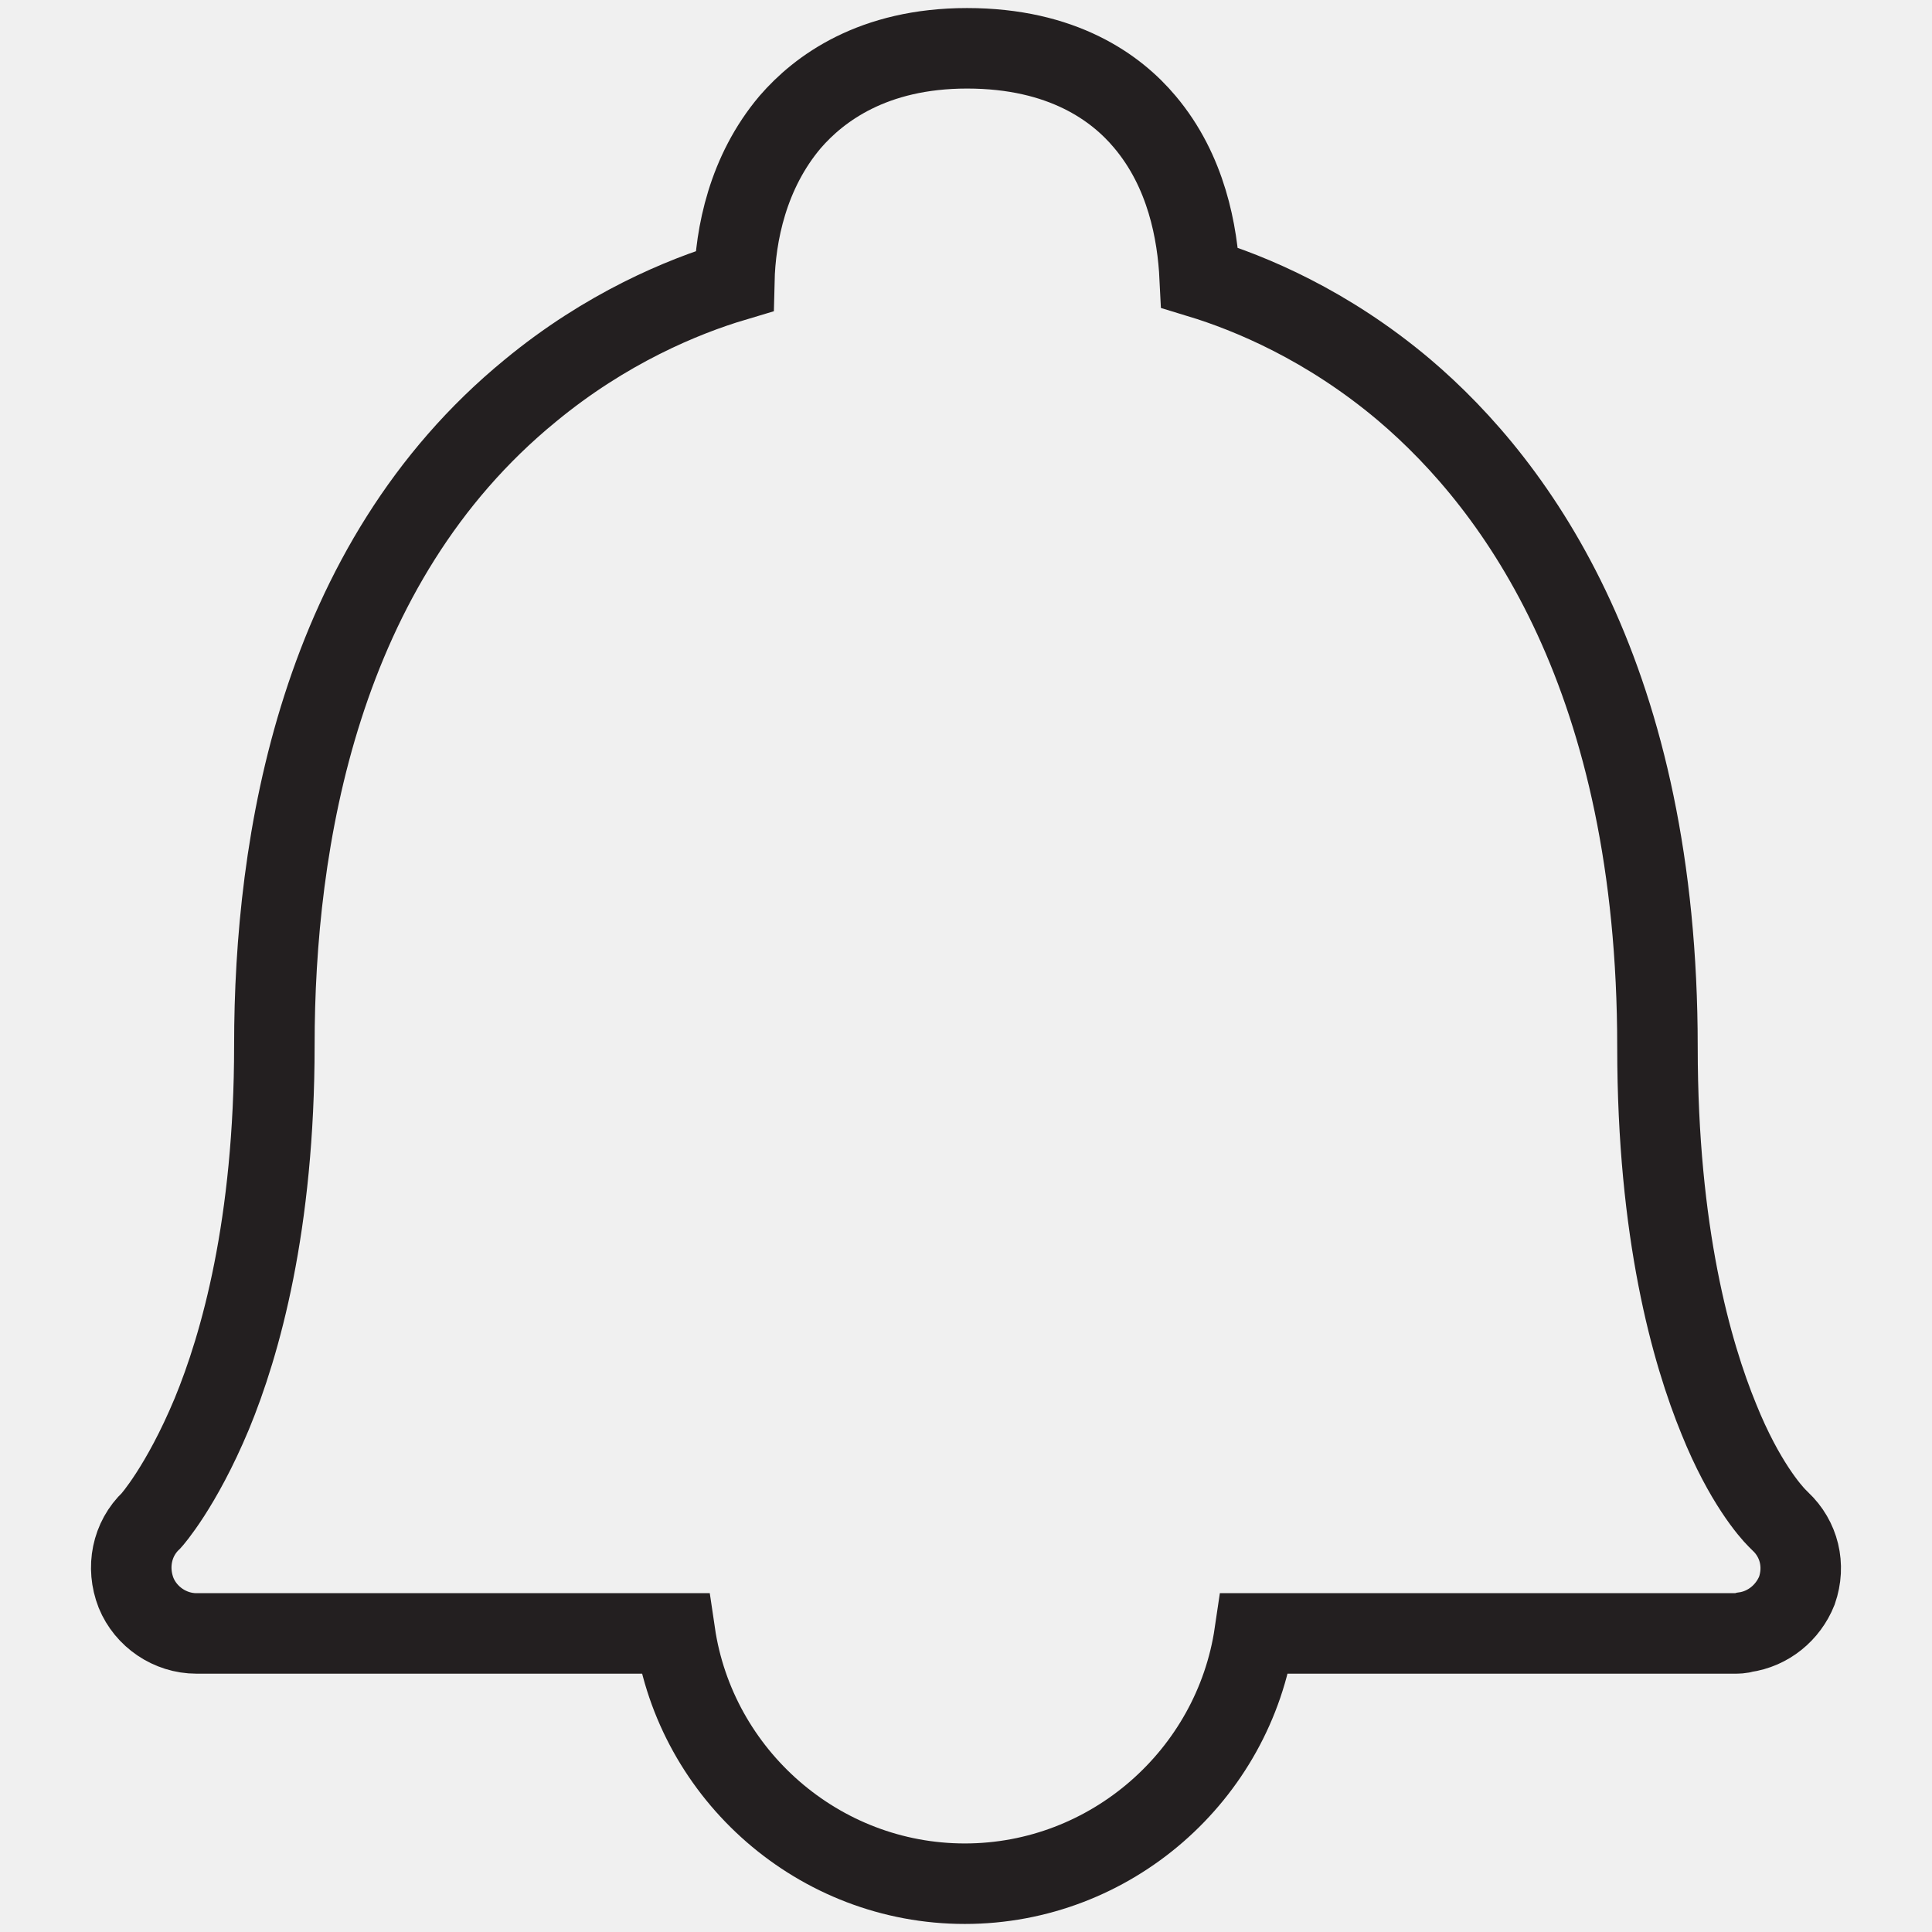
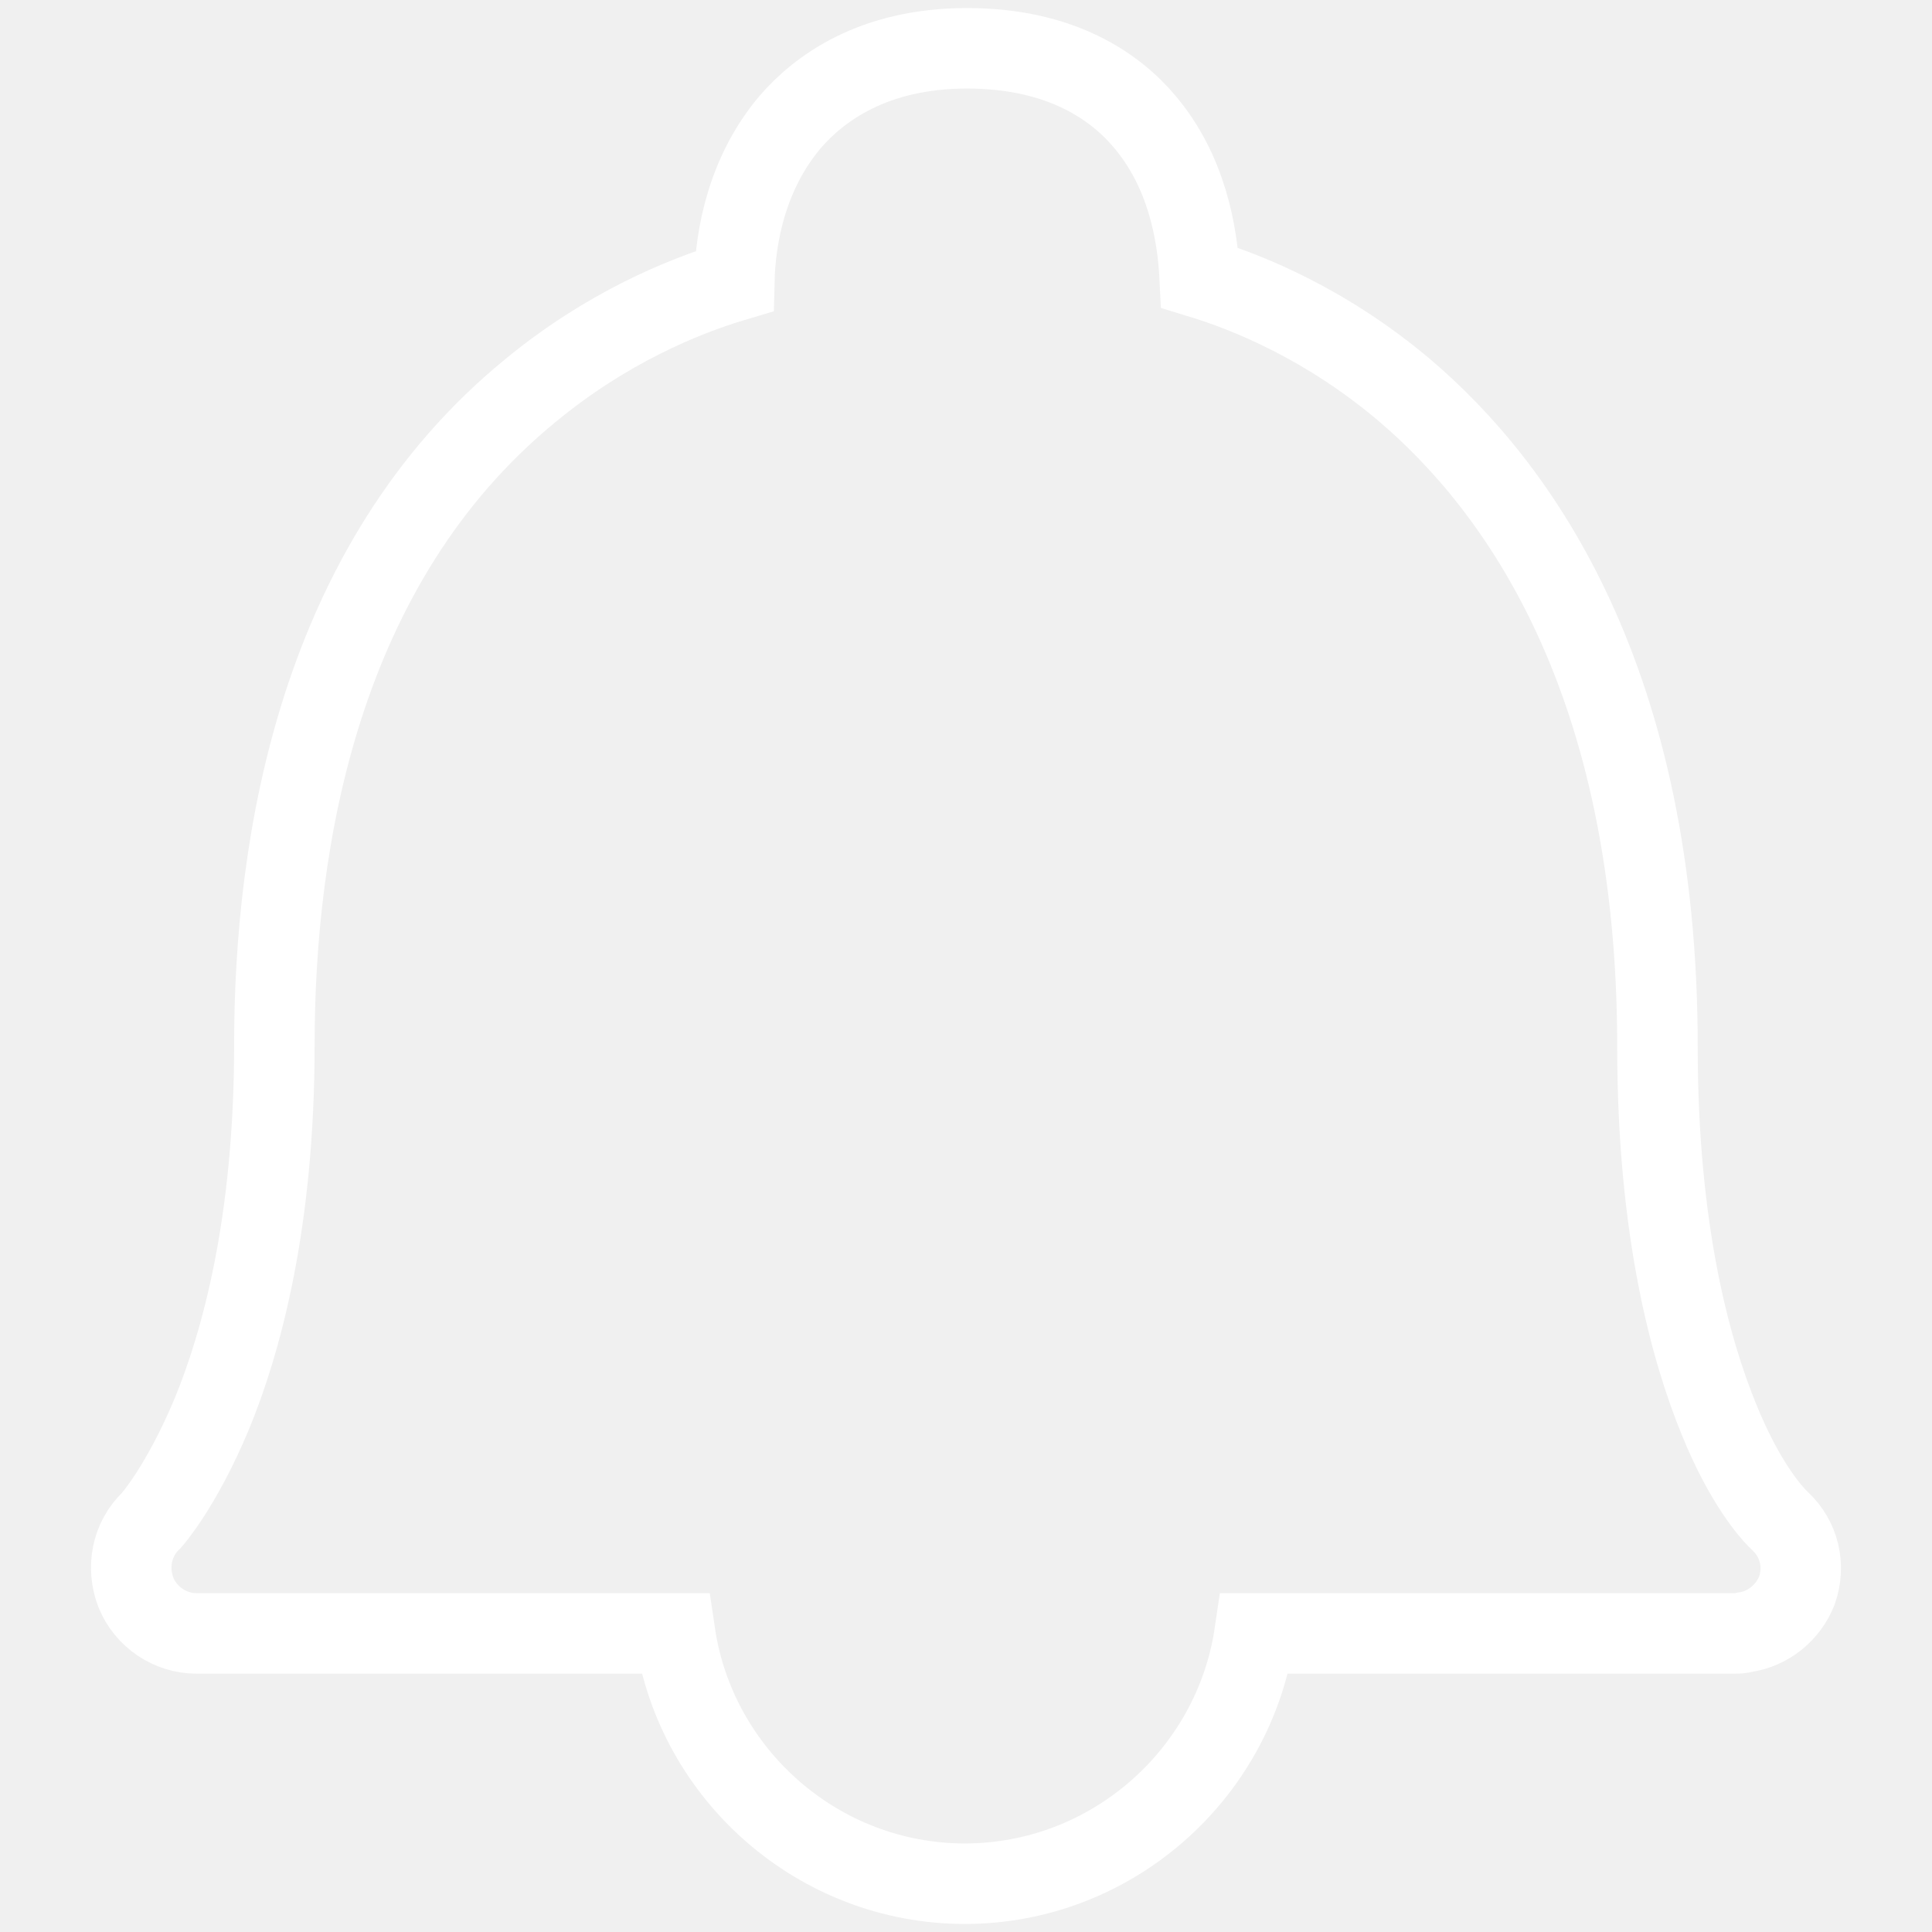
<svg xmlns="http://www.w3.org/2000/svg" version="1.1" id="Layer_1" x="0px" y="0px" viewBox="0 0 72 72" style="enable-background:new 0 0 72 72;" xml:space="preserve">
  <style type="text/css">
- 	.st0{fill:none;stroke:#231F20;stroke-width:3;stroke-miterlimit:10;}
+ 	.st0{fill:none;stroke:#FFFFFF;stroke-width:3;stroke-miterlimit:10;}
</style>
  <path class="st0" d="M5.07,59.359c0.368,0.9,1.268,1.514,2.25,1.514h17.836c0.777,5.277,5.359,9.327,10.8,9.327  s10.023-4.05,10.8-9.327h17.877l0,0c0.123,0,0.245,0,0.368-0.041c0.9-0.123,1.636-0.736,1.964-1.555  c0.327-0.941,0.082-1.923-0.614-2.577c-0.041-0.041-0.082-0.082-0.123-0.123c-0.245-0.245-1.227-1.35-2.168-3.682  c-1.023-2.495-2.291-6.955-2.291-13.868c0-13.664-5.155-20.864-9.45-24.505c-2.864-2.414-5.727-3.6-7.609-4.173  c-0.082-1.677-0.491-3.968-2.046-5.809C41.602,3.273,39.597,1.8,36.038,1.8c-3.518,0-5.523,1.514-6.586,2.741  c-1.595,1.882-2.046,4.214-2.086,5.932c-1.923,0.573-4.786,1.759-7.609,4.091c-7.895,6.464-9.532,16.855-9.532,24.382  c0,6.709-1.268,11.168-2.332,13.745c-1.145,2.741-2.25,3.968-2.25,3.968l0,0C4.906,57.355,4.702,58.418,5.07,59.359z" />
</svg>
